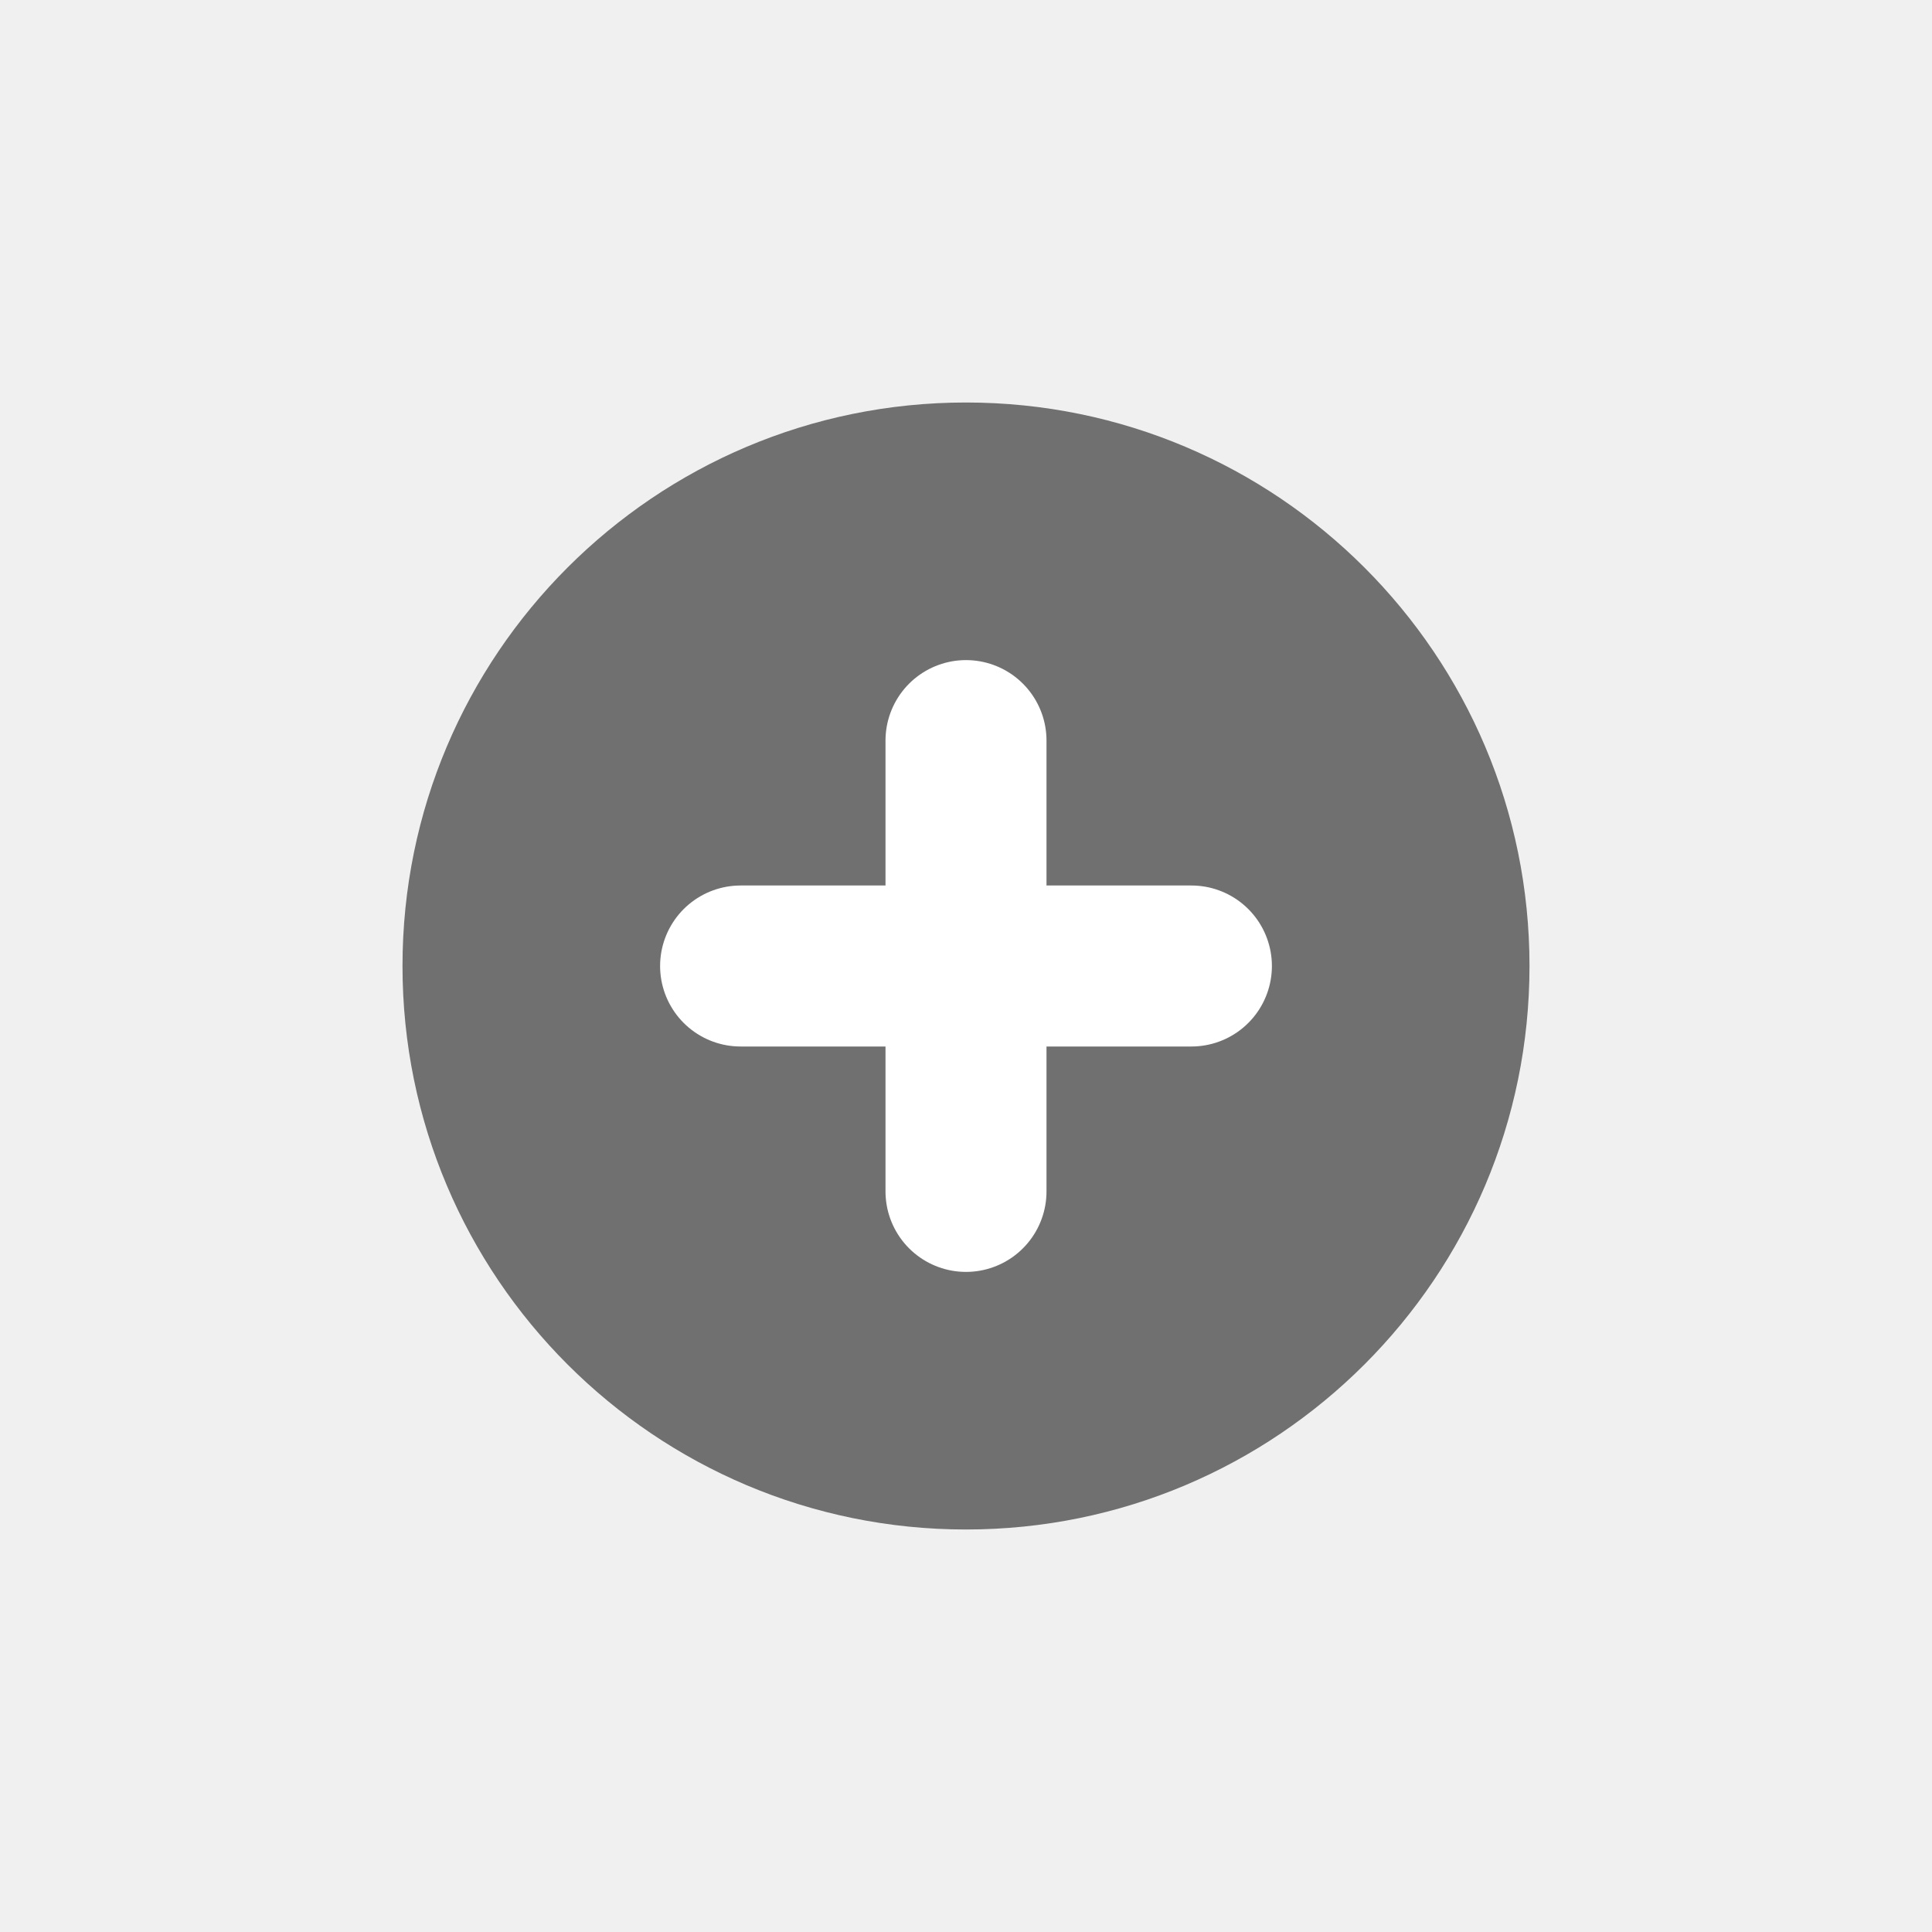
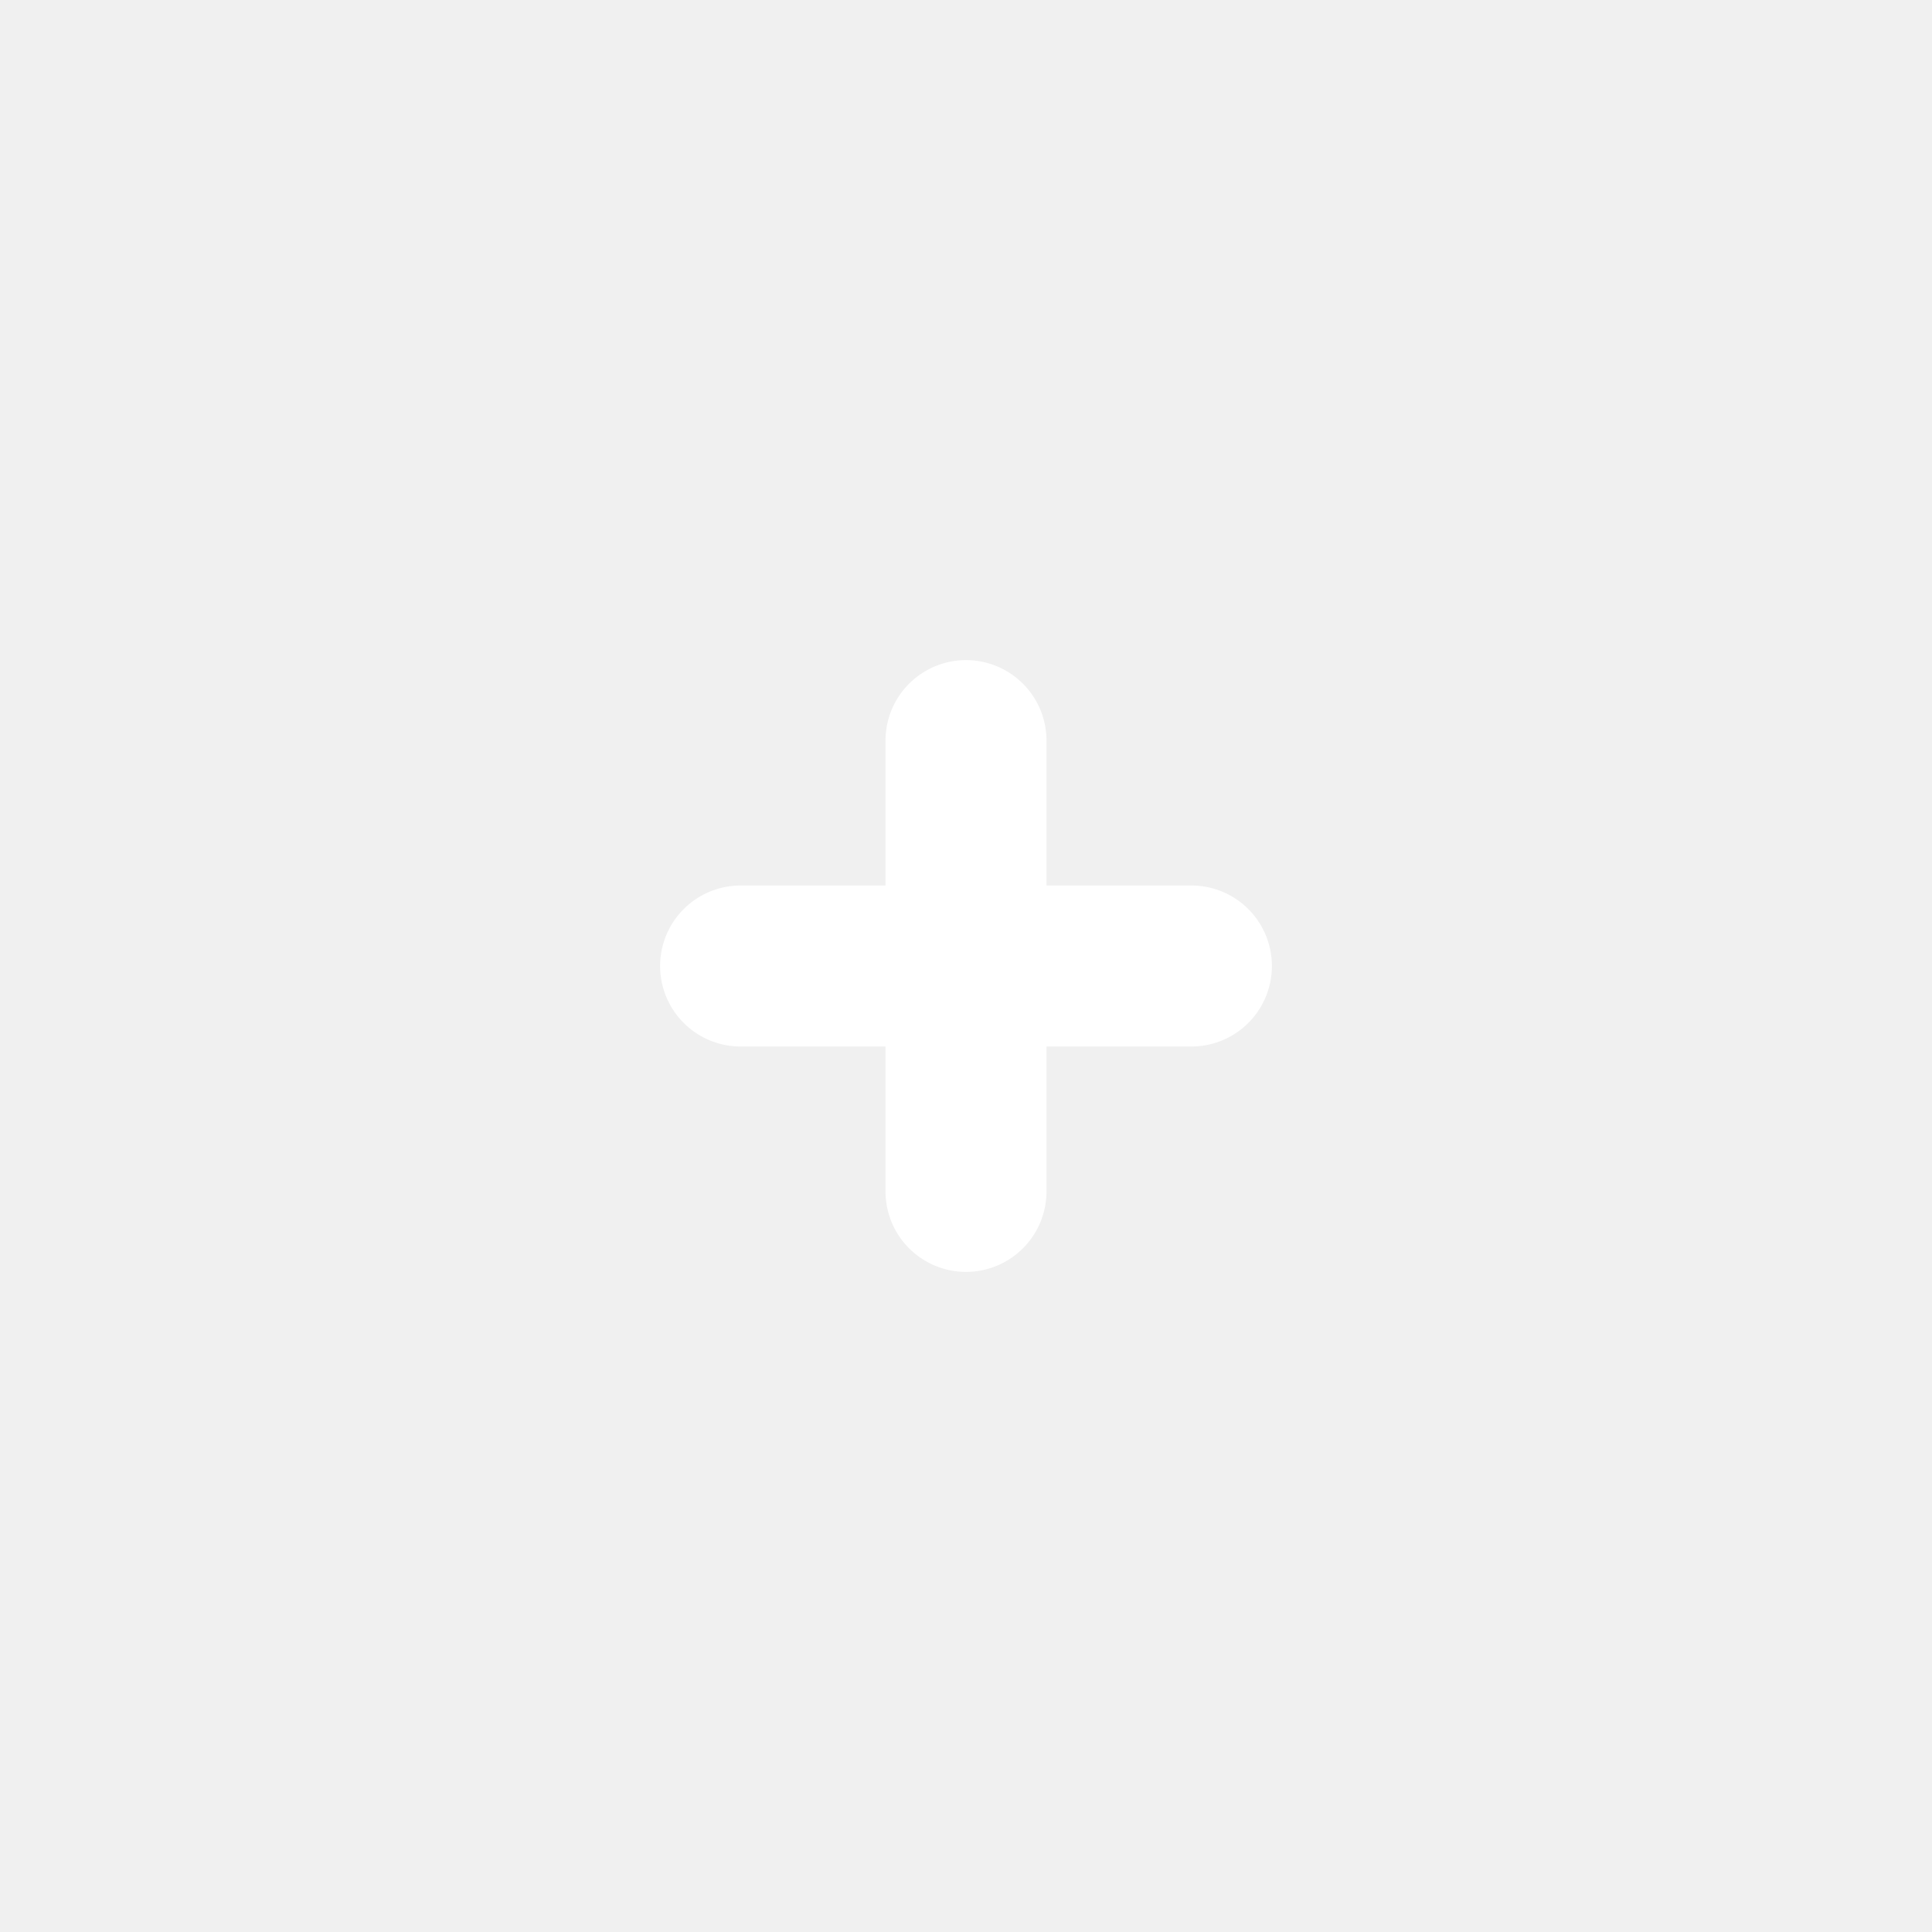
<svg xmlns="http://www.w3.org/2000/svg" width="current" height="current" viewBox="0 0 24 24" fill="none">
-   <path d="M12 19C15.866 19 19 15.866 19 12C19 8.134 15.866 5 12 5C8.134 5 5 8.134 5 12C5 15.866 8.134 19 12 19Z" fill="#707070" />
+   <path d="M12 19C15.866 19 19 15.866 19 12C19 8.134 15.866 5 12 5C8.134 5 5 8.134 5 12C5 15.866 8.134 19 12 19Z" fill="current" />
  <path d="M9.2 12H14.8" stroke="white" stroke-width="2" stroke-linecap="round" stroke-linejoin="round" />
  <path d="M12 9.2V14.8" stroke="white" stroke-width="2" stroke-linecap="round" stroke-linejoin="round" />
</svg>
